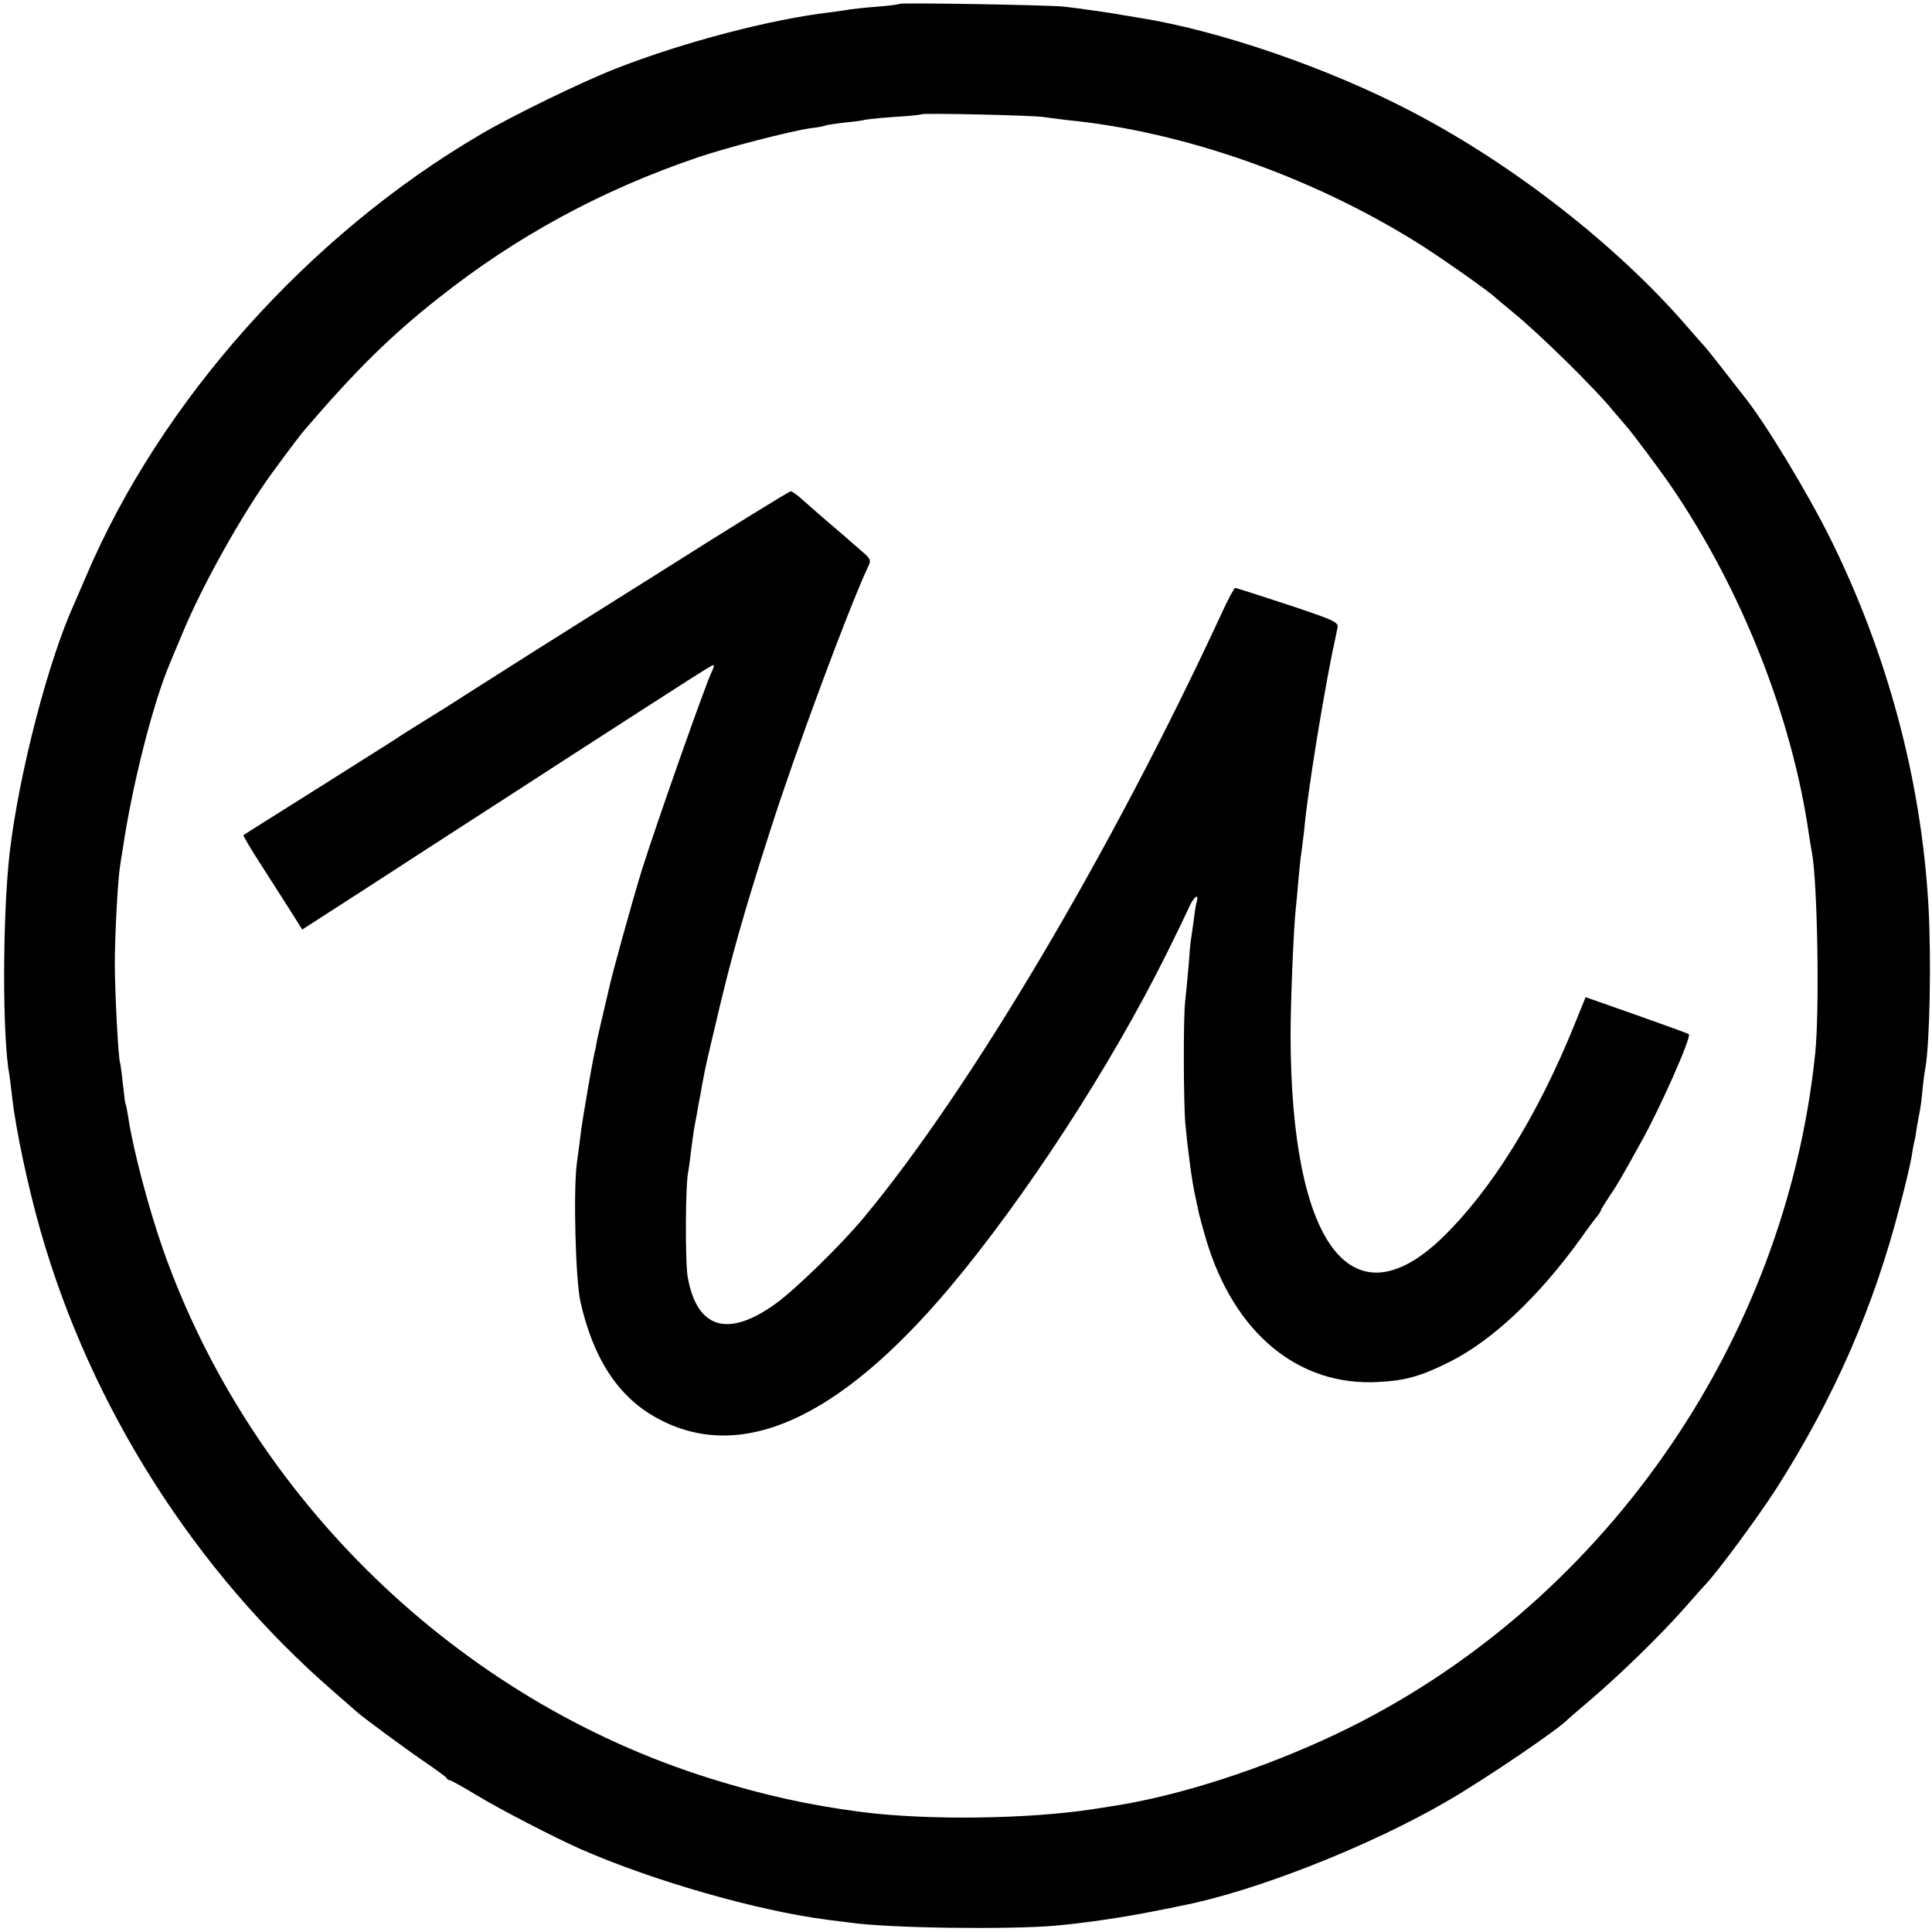
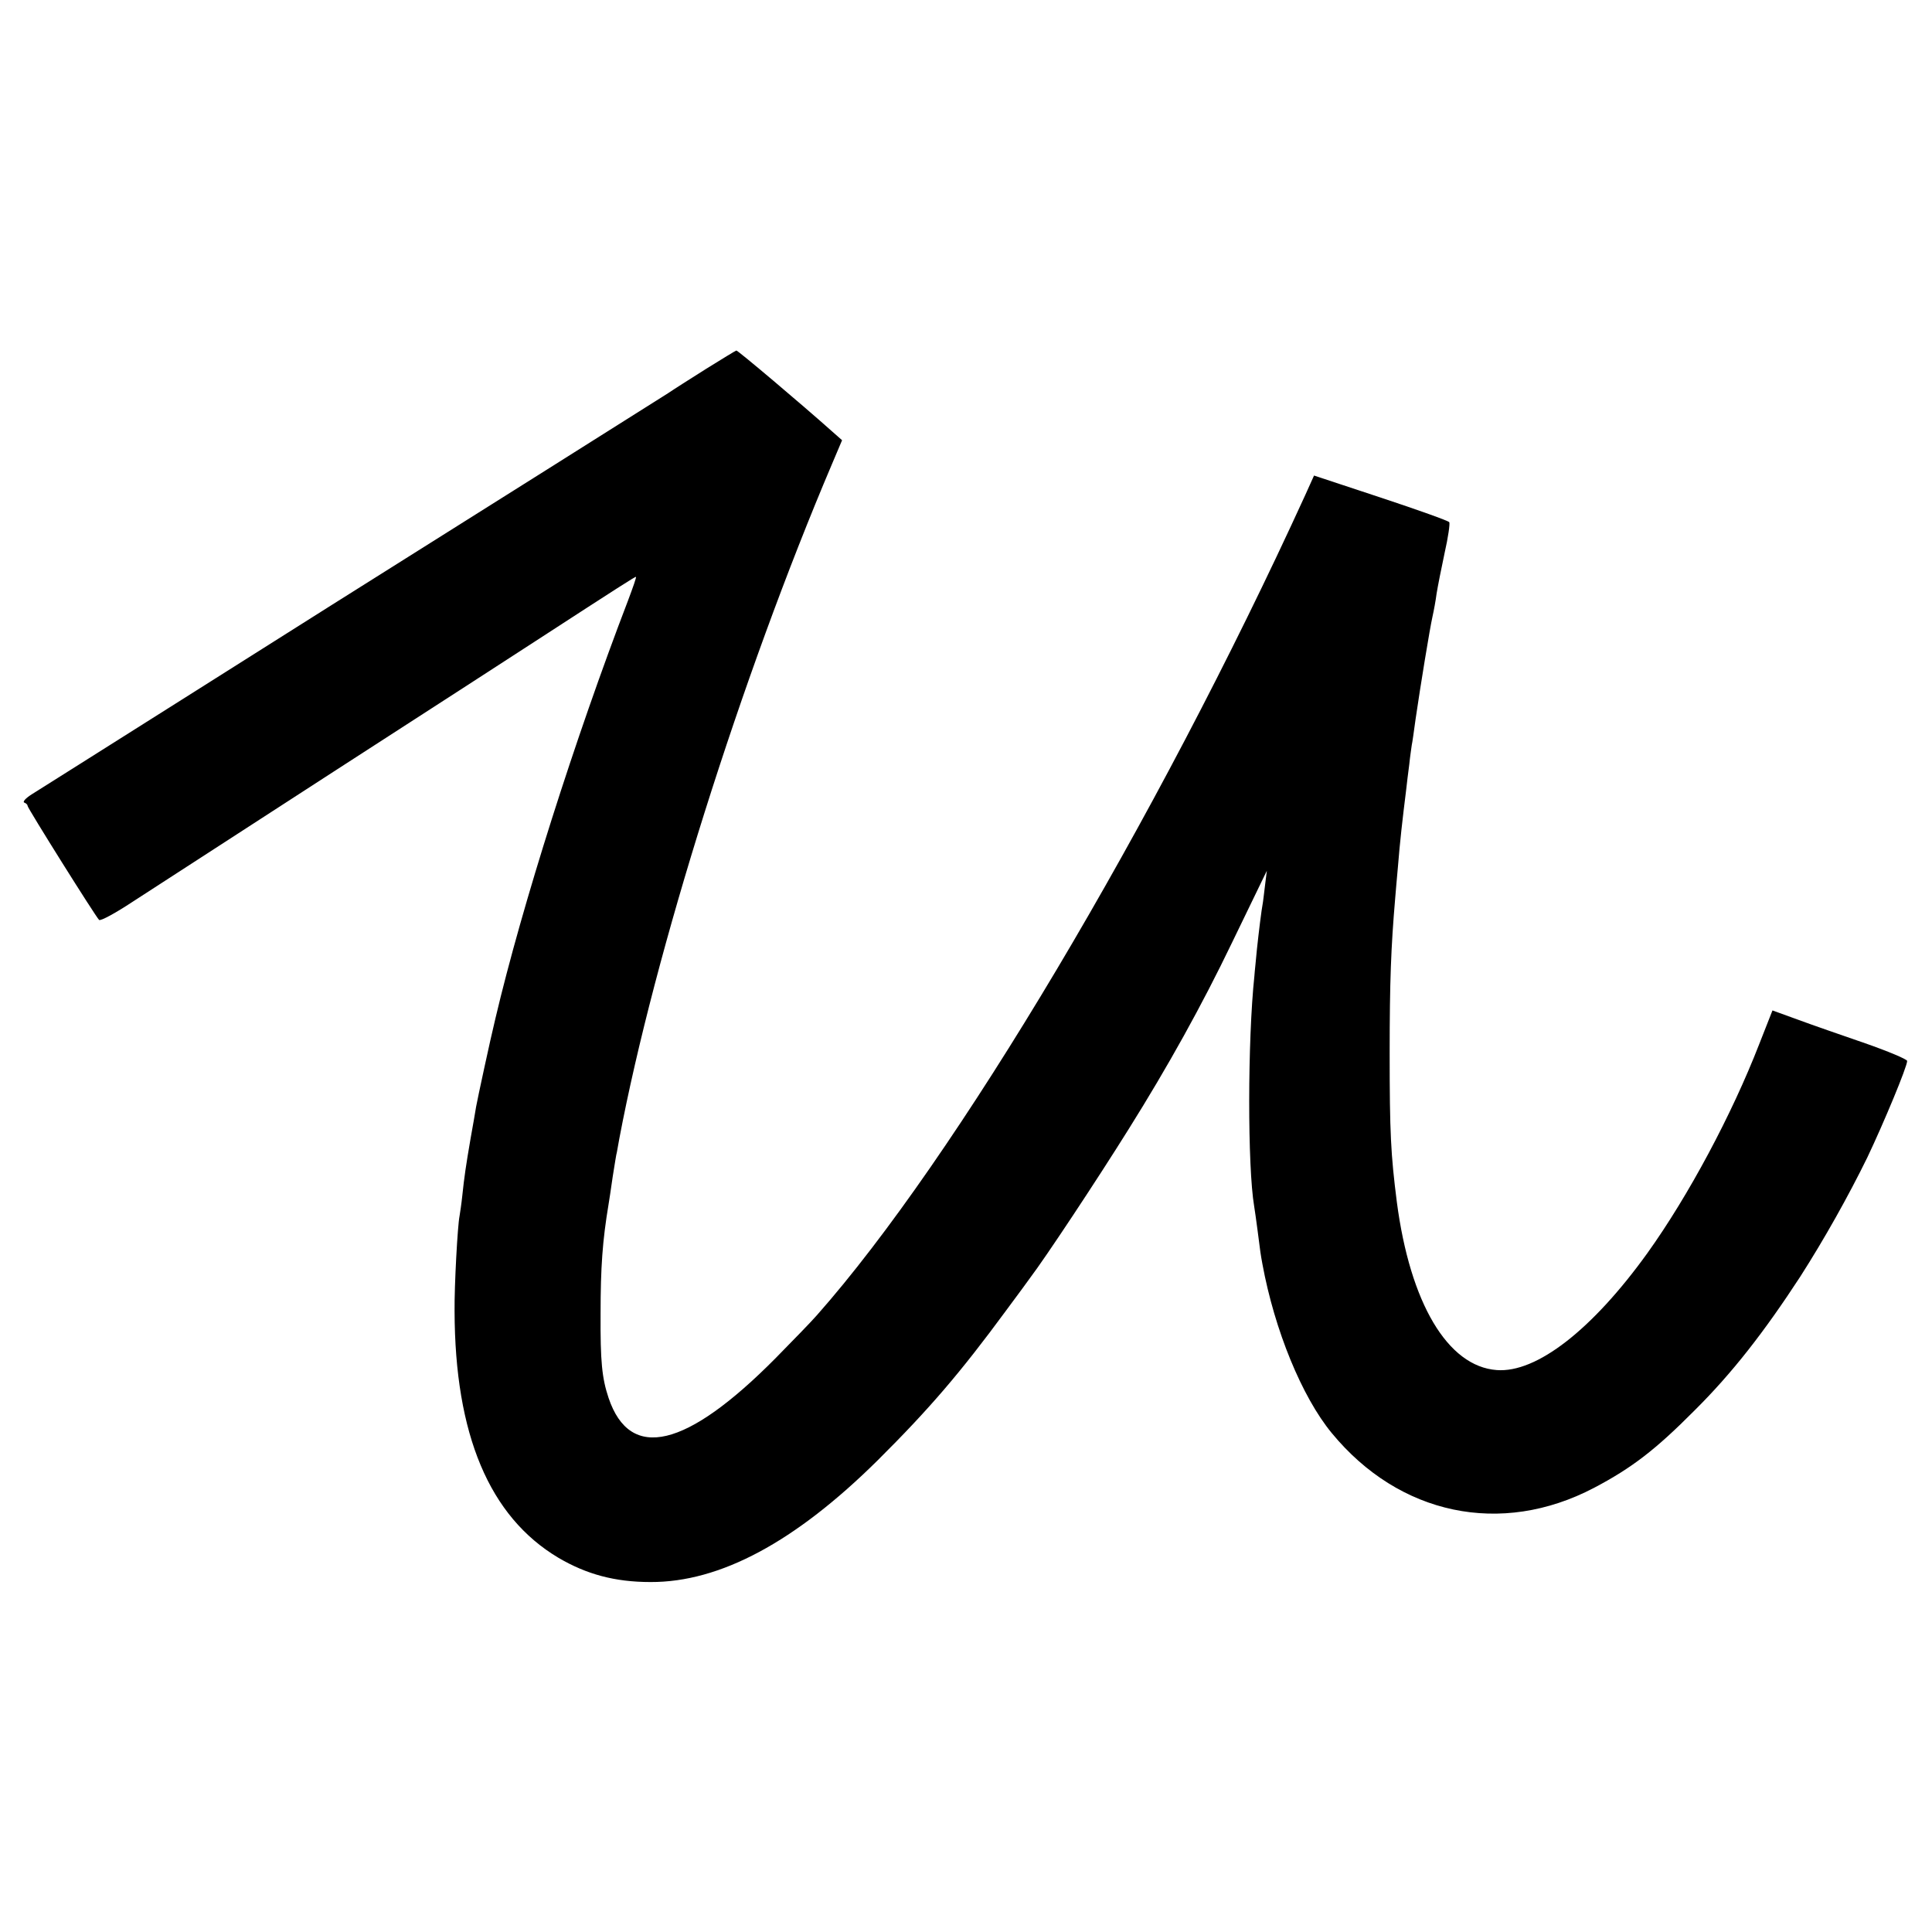
<svg xmlns="http://www.w3.org/2000/svg" version="1.0" width="700pt" height="700pt" viewBox="0 0 700 700" preserveAspectRatio="xMidYMid meet">
  <g transform="translate(0,700) scale(0.1,-0.1)" fill="#000000" stroke="none">
-     <path d="M3259 6986 c-2 -2 -38 -7 -79 -10 -41 -3 -86 -8 -100 -10 -14 -3 -47 -7 -75 -11 -212 -25 -526 -107 -770 -202 -123 -48 -373 -169 -492 -239 -623 -364 -1162 -967 -1432 -1604 -18 -41 -36 -84 -41 -95 -95 -207 -202 -621 -235 -905 -26 -228 -27 -667 -1 -805 2 -11 6 -47 10 -80 13 -117 58 -328 103 -485 182 -639 561 -1235 1063 -1670 41 -36 77 -67 80 -70 15 -15 176 -134 245 -181 44 -30 81 -57 83 -61 2 -5 7 -8 11 -8 5 0 49 -25 99 -55 86 -52 274 -149 372 -193 263 -116 643 -225 900 -258 30 -4 66 -8 80 -10 136 -20 571 -26 745 -11 100 9 240 29 355 52 41 8 86 17 99 20 266 51 688 217 971 383 134 78 399 258 430 292 3 3 39 34 80 69 106 90 252 232 340 331 41 47 77 87 80 90 38 38 190 244 255 345 211 331 355 660 450 1031 20 75 38 153 41 173 3 20 7 43 9 51 3 8 7 33 10 55 4 22 8 47 10 55 2 8 7 42 10 75 3 33 8 71 11 85 16 92 22 399 11 590 -26 454 -148 909 -354 1326 -85 171 -240 427 -315 519 -5 6 -36 46 -70 90 -34 44 -67 85 -73 91 -5 6 -35 39 -65 74 -253 292 -628 584 -992 774 -301 158 -698 295 -988 341 -25 4 -52 9 -60 10 -35 7 -169 26 -215 31 -58 6 -590 15 -596 10z m521 -410 c14 -2 52 -7 85 -11 425 -41 899 -209 1287 -455 90 -58 249 -170 268 -190 3 -3 30 -25 60 -50 96 -78 299 -277 366 -360 16 -19 35 -41 42 -49 20 -21 124 -160 169 -226 253 -371 436 -833 497 -1258 4 -27 9 -57 11 -66 20 -107 28 -567 12 -726 -108 -1056 -779 -2012 -1732 -2466 -267 -127 -572 -226 -815 -263 -19 -3 -51 -8 -70 -11 -235 -36 -600 -41 -840 -10 -191 25 -354 61 -549 122 -911 285 -1663 1013 -1981 1918 -52 149 -108 361 -125 475 -4 24 -8 47 -10 50 -2 3 -6 37 -10 75 -4 39 -9 72 -10 75 -6 10 -19 253 -19 360 0 101 11 305 19 352 2 13 6 41 10 63 33 226 109 527 170 670 7 17 27 66 46 110 71 173 219 437 326 583 72 98 102 138 124 163 180 209 305 333 479 470 280 222 589 390 936 508 108 37 339 96 408 106 27 3 53 8 56 10 4 2 36 7 71 11 35 3 66 8 69 9 4 2 51 7 105 11 55 3 102 8 104 10 5 5 412 -4 441 -10z" />
-     <path d="M2399 4932 c-251 -158 -463 -291 -472 -297 -58 -37 -210 -133 -252 -160 -27 -18 -88 -56 -135 -85 -47 -29 -96 -60 -110 -70 -14 -9 -142 -90 -285 -180 -143 -90 -261 -164 -263 -166 -2 -1 26 -49 63 -106 36 -56 85 -133 108 -169 l42 -67 245 158 c135 88 295 191 355 230 61 39 212 137 337 218 494 319 546 352 552 352 4 0 2 -9 -4 -21 -19 -35 -206 -566 -255 -723 -39 -128 -109 -381 -120 -434 -2 -9 -10 -44 -18 -77 -8 -33 -18 -78 -23 -100 -4 -22 -8 -44 -10 -50 -7 -28 -43 -237 -49 -285 -4 -30 -10 -82 -15 -115 -13 -98 -5 -420 13 -501 46 -205 135 -342 272 -419 302 -170 660 -12 1066 470 273 325 583 801 786 1210 33 66 68 139 79 163 17 41 40 60 30 25 -3 -10 -8 -40 -11 -68 -4 -27 -8 -59 -10 -70 -2 -11 -6 -56 -9 -100 -4 -44 -9 -100 -12 -124 -7 -60 -6 -372 1 -446 9 -96 25 -216 37 -265 5 -25 11 -52 13 -61 2 -9 13 -49 25 -90 101 -340 336 -534 627 -516 97 5 154 22 254 72 156 78 323 235 478 450 27 39 55 75 61 82 5 7 10 14 10 17 0 3 13 24 29 48 30 44 44 68 118 202 68 121 183 381 172 389 -2 2 -87 33 -189 69 l-185 65 -41 -101 c-135 -333 -303 -602 -482 -774 -327 -312 -545 -17 -546 738 0 121 11 388 19 460 2 19 7 68 10 109 4 41 8 82 10 90 1 9 6 45 10 81 8 78 8 78 30 230 19 126 51 311 71 410 9 41 18 85 20 96 4 20 -12 27 -180 83 -101 33 -187 61 -191 61 -3 0 -27 -44 -51 -97 -396 -855 -906 -1717 -1293 -2183 -81 -98 -248 -261 -320 -313 -173 -125 -285 -92 -319 94 -10 52 -9 341 2 386 2 12 7 46 10 75 4 29 8 62 10 73 2 11 7 40 12 65 4 25 8 47 9 50 1 3 5 25 9 50 8 44 12 63 20 98 2 9 16 67 30 127 54 232 101 399 198 700 91 285 282 799 352 949 13 27 12 30 -23 60 -20 17 -41 36 -47 41 -6 6 -35 30 -64 55 -29 25 -72 62 -94 82 -23 21 -45 38 -51 38 -5 0 -215 -129 -466 -288z" />
+     <path d="M2559 5664 c-57 -36 -120 -76 -139 -89 -28 -18 -747 -471 -1215 -765 -49 -31 -306 -193 -570 -360 -264 -167 -498 -314 -520 -328 -22 -14 -34 -27 -27 -30 6 -2 12 -7 12 -12 0 -8 245 -399 259 -413 5 -5 60 25 122 66 63 41 391 253 729 472 338 218 667 431 730 472 308 200 360 233 364 233 3 0 -11 -39 -29 -87 -192 -501 -383 -1102 -480 -1513 -19 -78 -65 -292 -70 -320 -3 -19 -12 -71 -20 -115 -17 -99 -23 -140 -30 -207 -3 -29 -8 -62 -10 -74 -7 -33 -19 -252 -18 -344 1 -448 126 -745 376 -894 102 -60 205 -88 334 -88 252 -1 524 145 823 441 187 186 300 318 464 541 43 58 83 112 89 121 54 71 239 350 357 539 141 225 265 448 374 675 51 105 100 206 109 225 l17 35 -6 -48 c-3 -27 -7 -56 -8 -65 -6 -32 -15 -107 -22 -172 -3 -36 -8 -78 -9 -95 -25 -236 -25 -693 -1 -835 2 -14 8 -52 12 -85 11 -86 11 -87 18 -125 44 -239 143 -481 251 -612 245 -298 614 -375 950 -199 137 72 223 138 365 281 136 135 252 284 383 485 87 136 174 291 243 432 59 124 144 328 144 349 0 6 -69 35 -152 64 -84 29 -194 67 -245 86 l-91 33 -48 -122 c-99 -255 -256 -549 -405 -757 -200 -278 -402 -435 -546 -424 -178 13 -314 243 -362 609 -22 173 -26 251 -26 540 0 260 5 385 20 560 2 22 6 74 10 115 7 88 16 168 30 280 2 19 7 60 11 90 3 30 8 62 9 70 2 8 8 51 14 95 18 123 51 325 61 370 5 22 12 60 15 84 4 25 17 91 29 147 13 57 20 107 17 112 -3 5 -115 45 -248 89 l-242 80 -32 -71 c-542 -1186 -1268 -2405 -1769 -2971 -19 -22 -87 -92 -150 -156 -323 -326 -527 -375 -605 -144 -24 72 -30 131 -29 305 0 169 7 265 29 397 2 12 9 57 15 100 7 43 13 83 15 88 1 6 5 28 9 50 127 671 441 1669 771 2445 l36 85 -34 30 c-112 100 -343 295 -349 295 -2 0 -51 -30 -109 -66z" />
  </g>
</svg>
